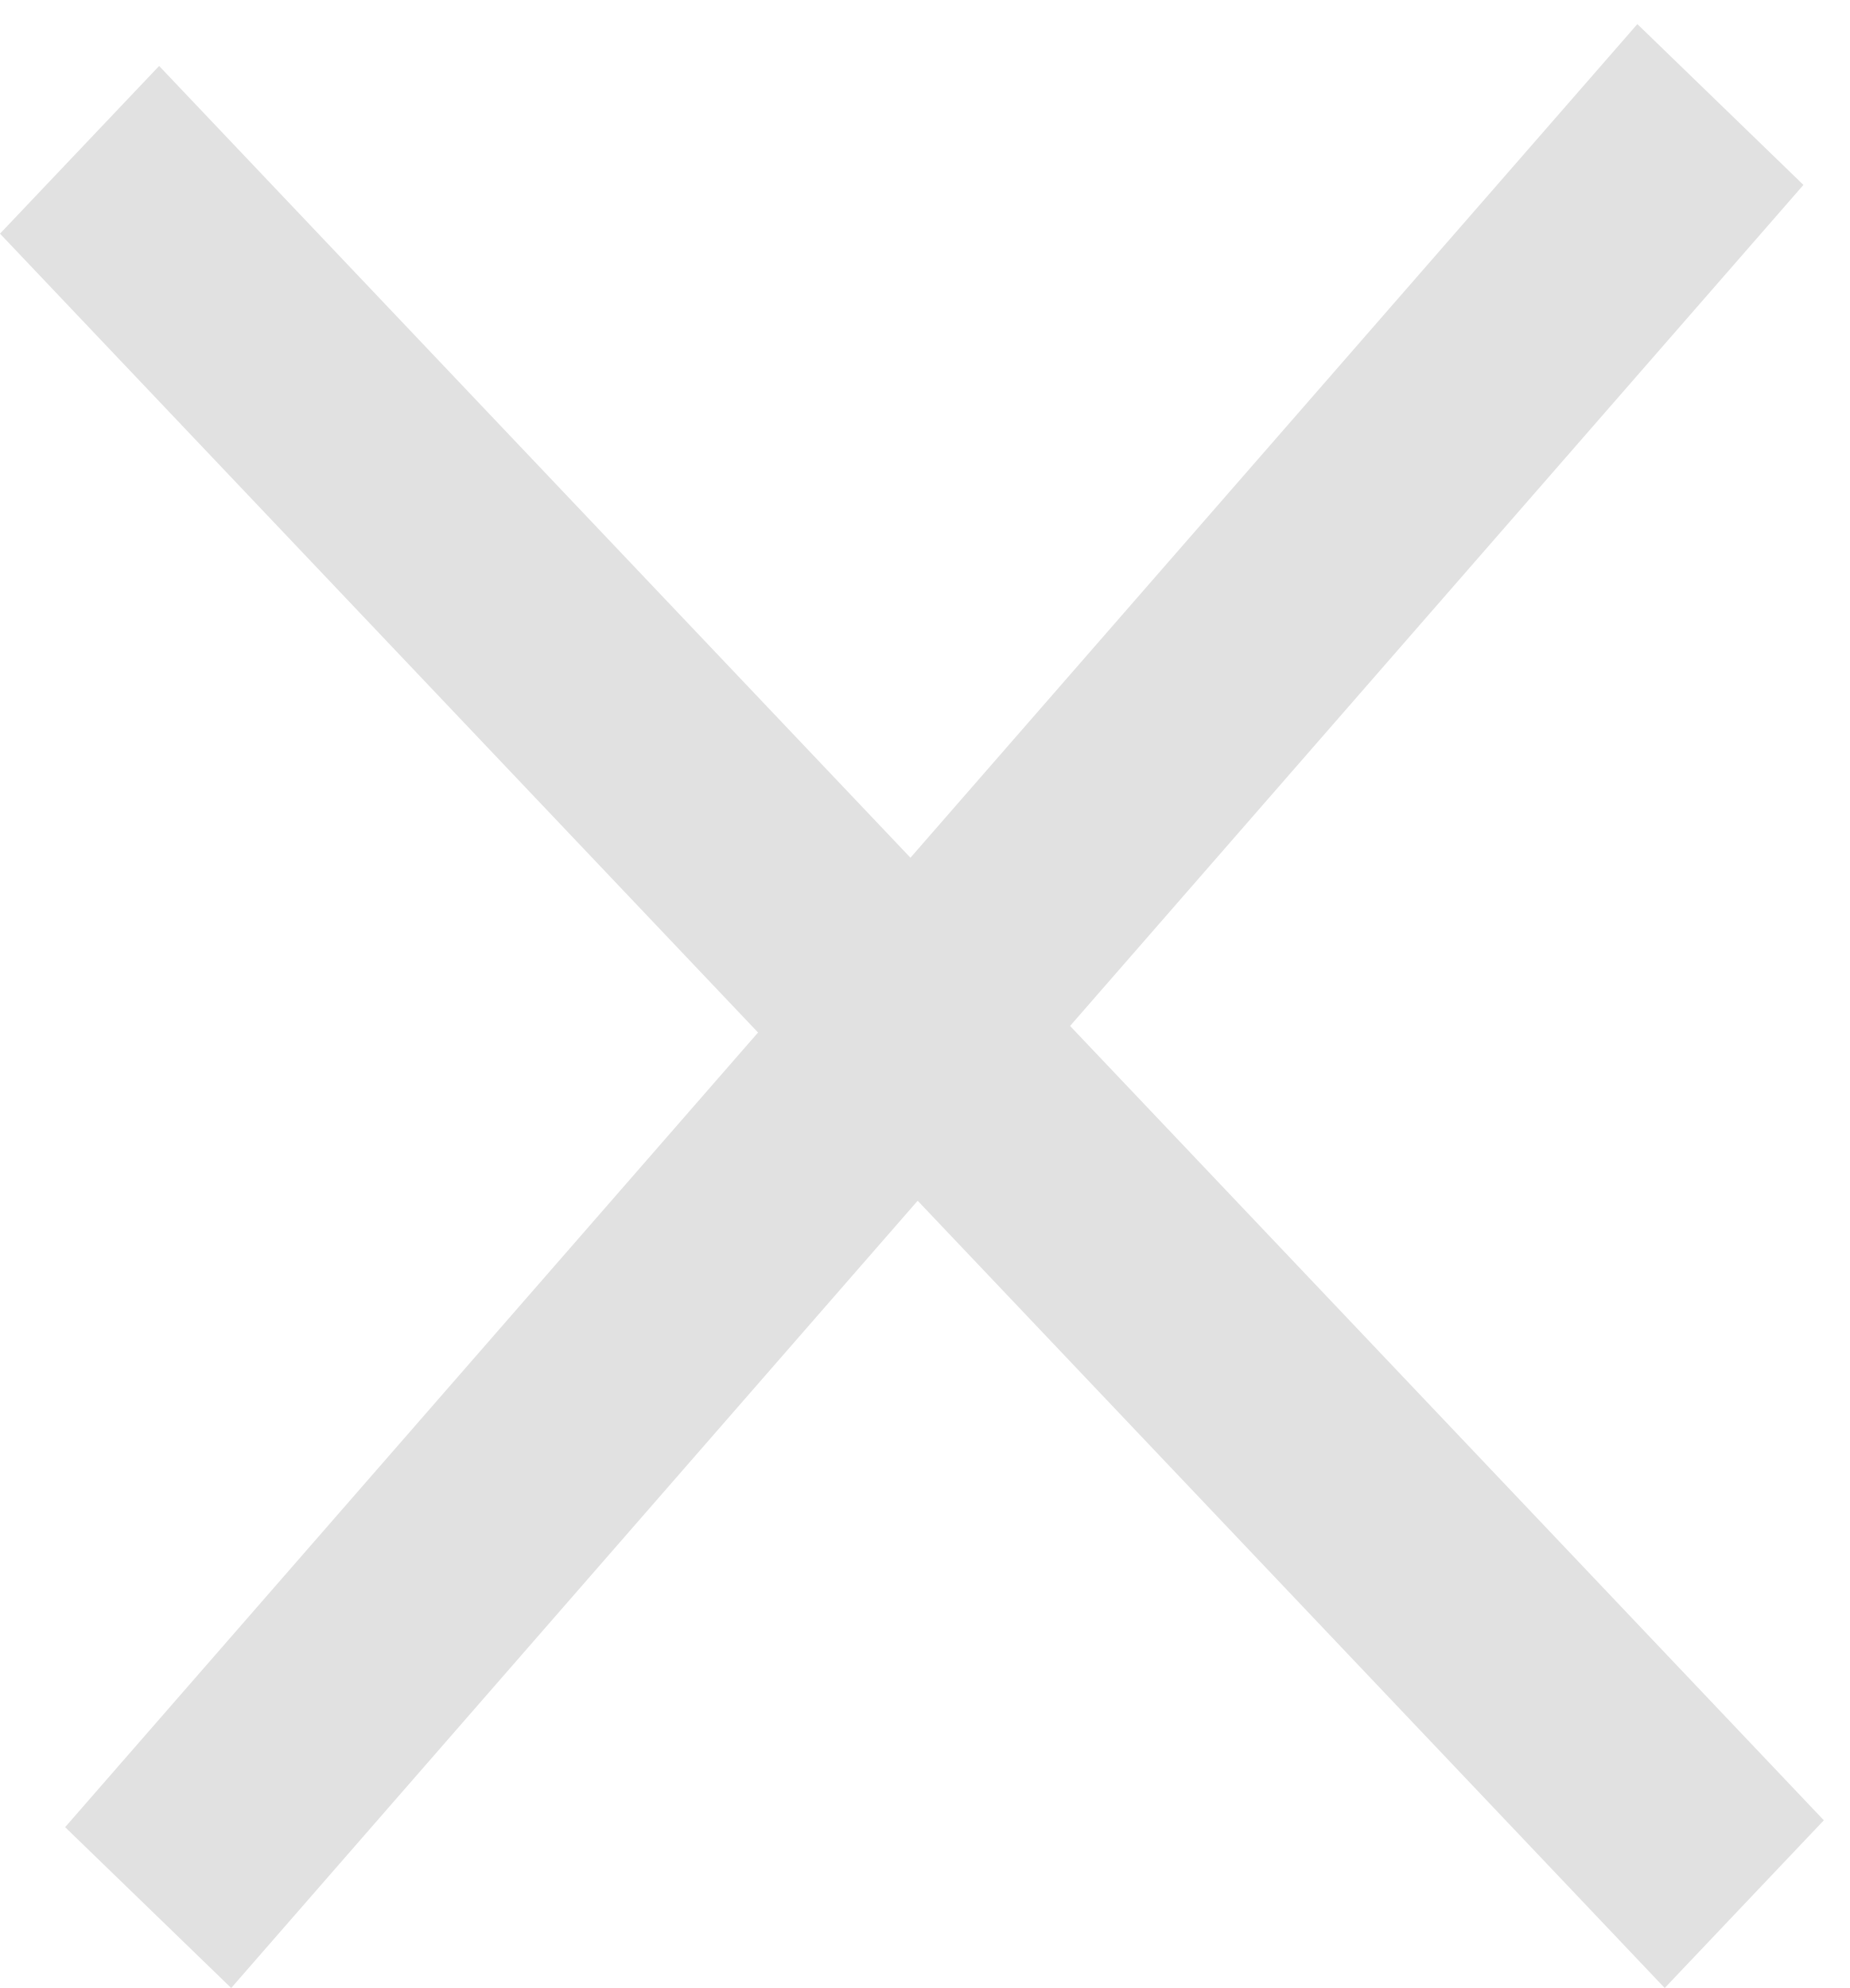
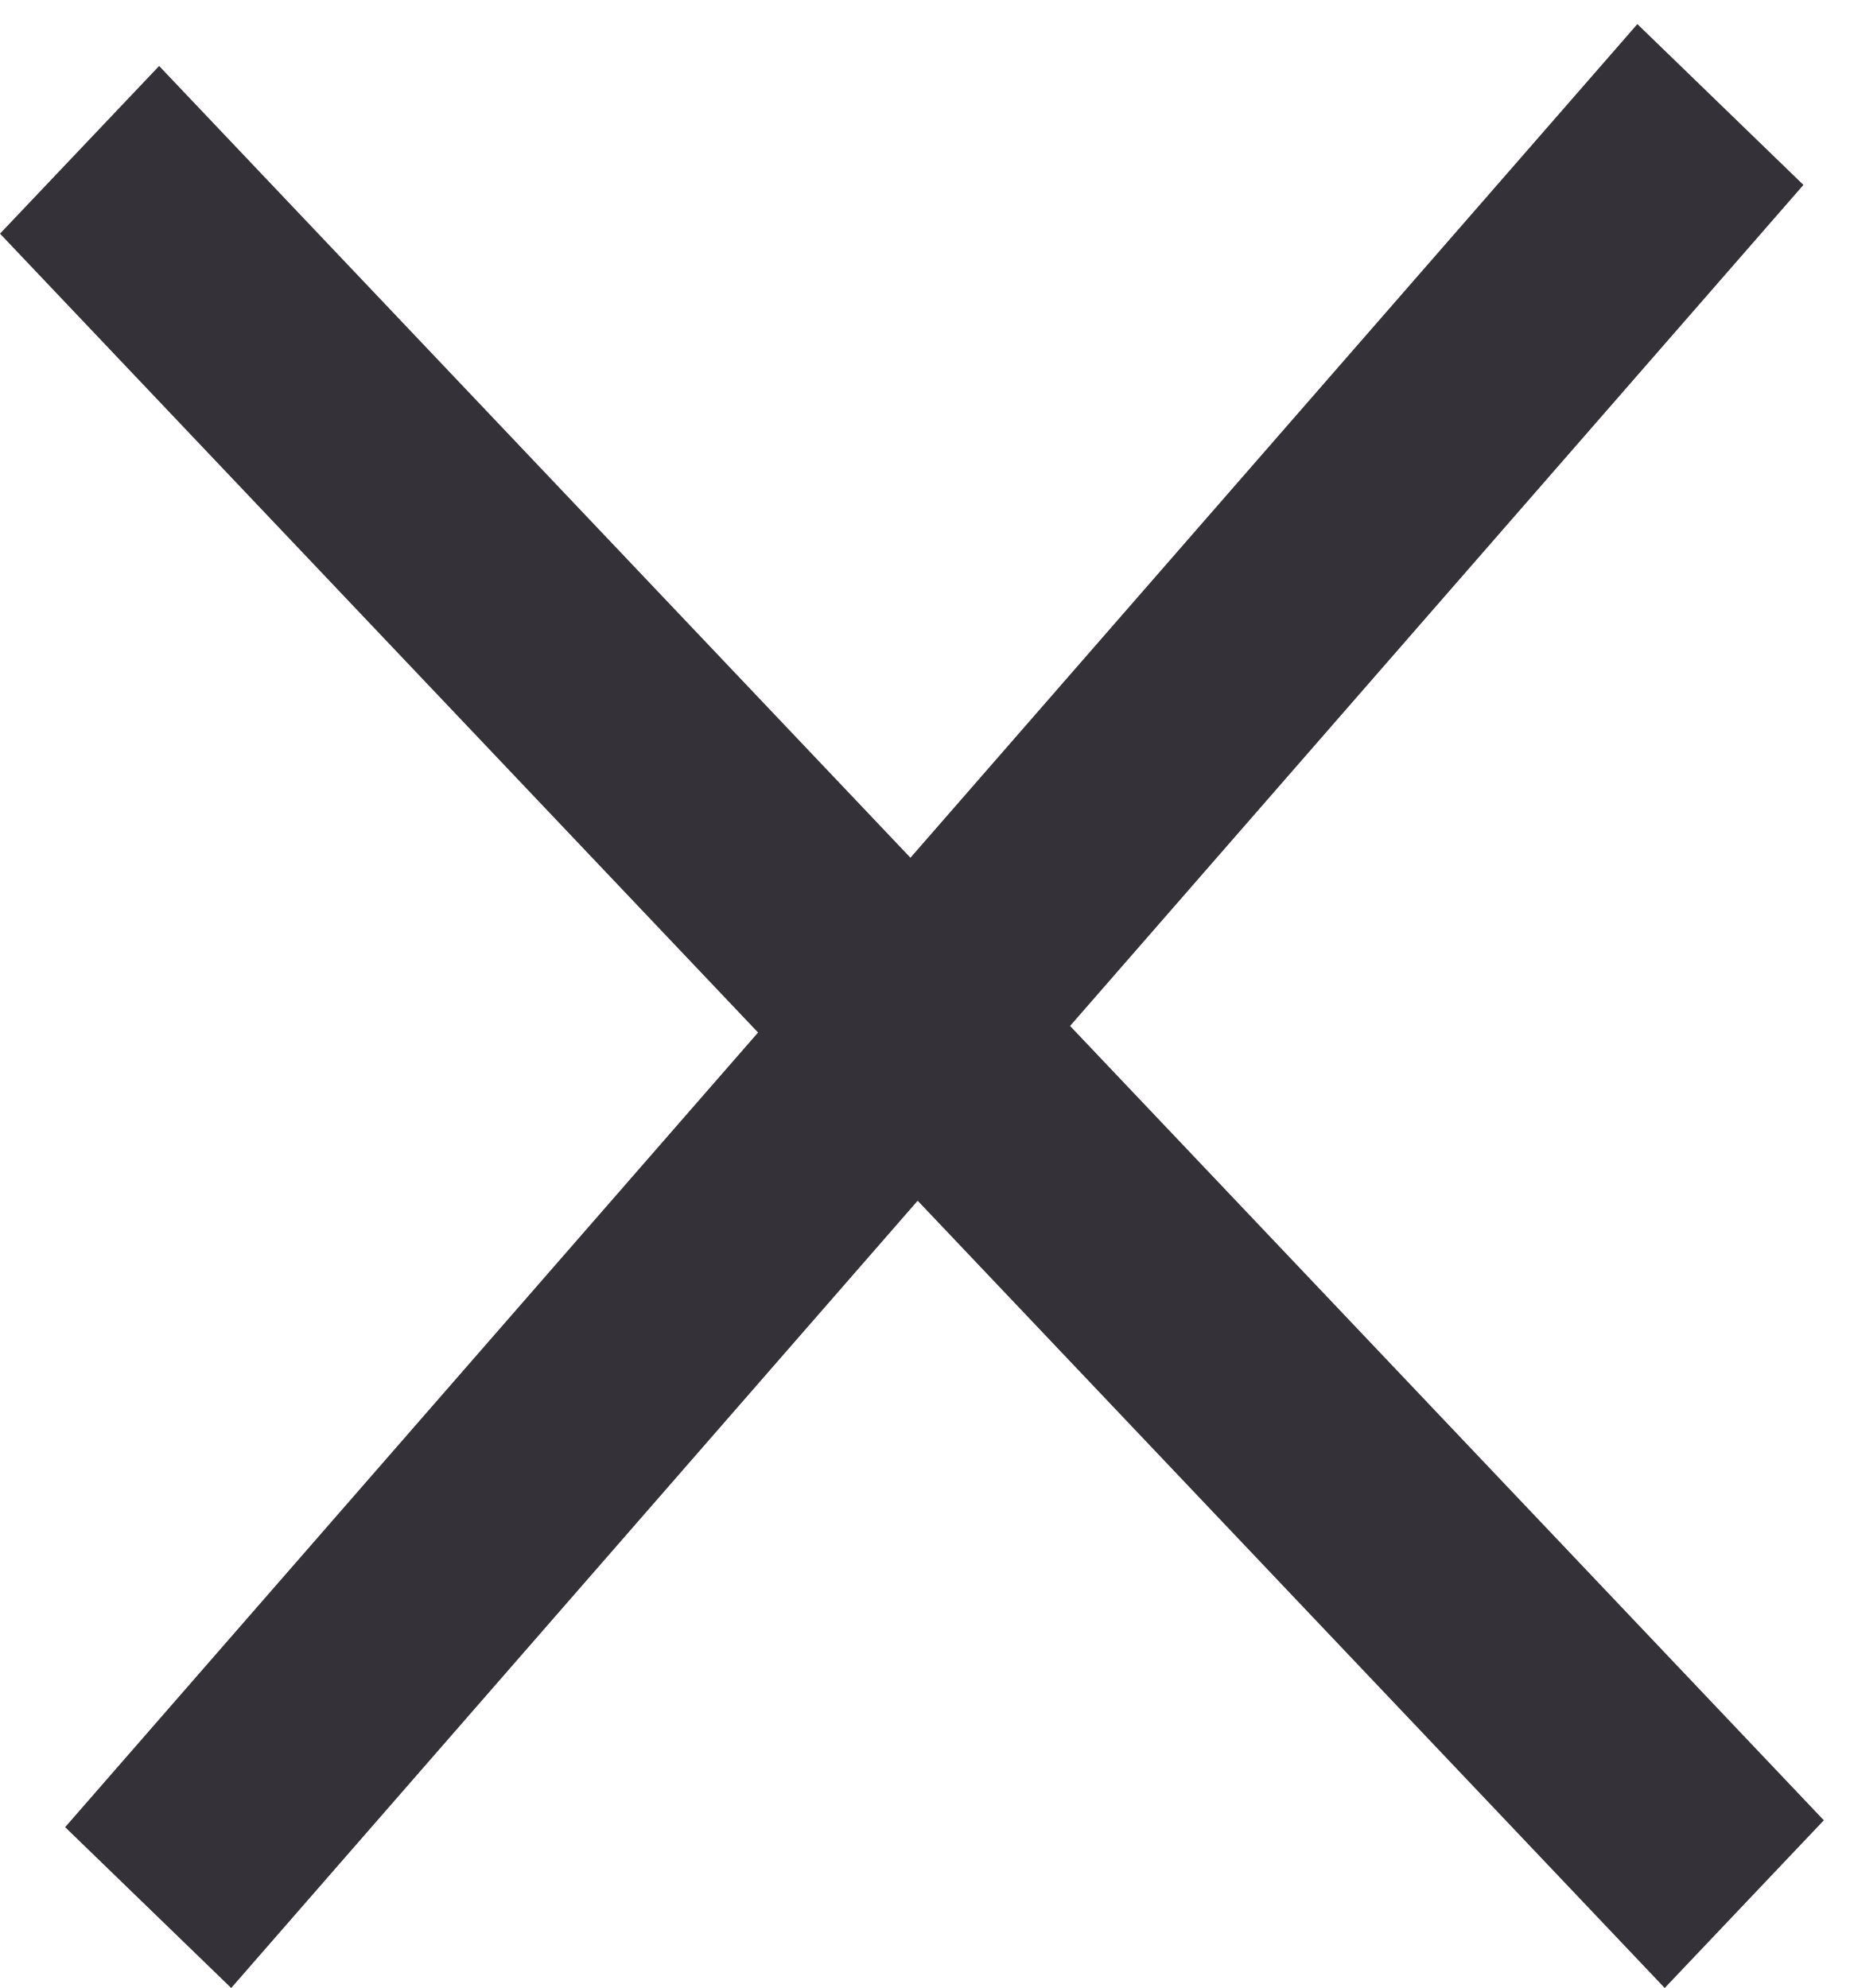
<svg xmlns="http://www.w3.org/2000/svg" width="40" height="43" viewBox="0 0 40 43" fill="none">
-   <line y1="-2.5" x2="51.74" y2="-2.5" transform="matrix(0.657135 -0.753773 0.718298 0.695736 5 43)" stroke="#E1E1E1" stroke-width="5" />
-   <line y1="-2.5" x2="52.306" y2="-2.5" transform="matrix(0.68826 0.725464 -0.68826 0.725464 0 5.05396)" stroke="#E1E1E1" stroke-width="5" />
+   <line y1="-2.5" x2="51.74" y2="-2.5" transform="matrix(0.657135 -0.753773 0.718298 0.695736 5 43)" stroke="#353139" stroke-width="5" />
+   <line y1="-2.5" x2="52.306" y2="-2.5" transform="matrix(0.68826 0.725464 -0.68826 0.725464 0 5.05396)" stroke="#353139" stroke-width="5" />
</svg>
